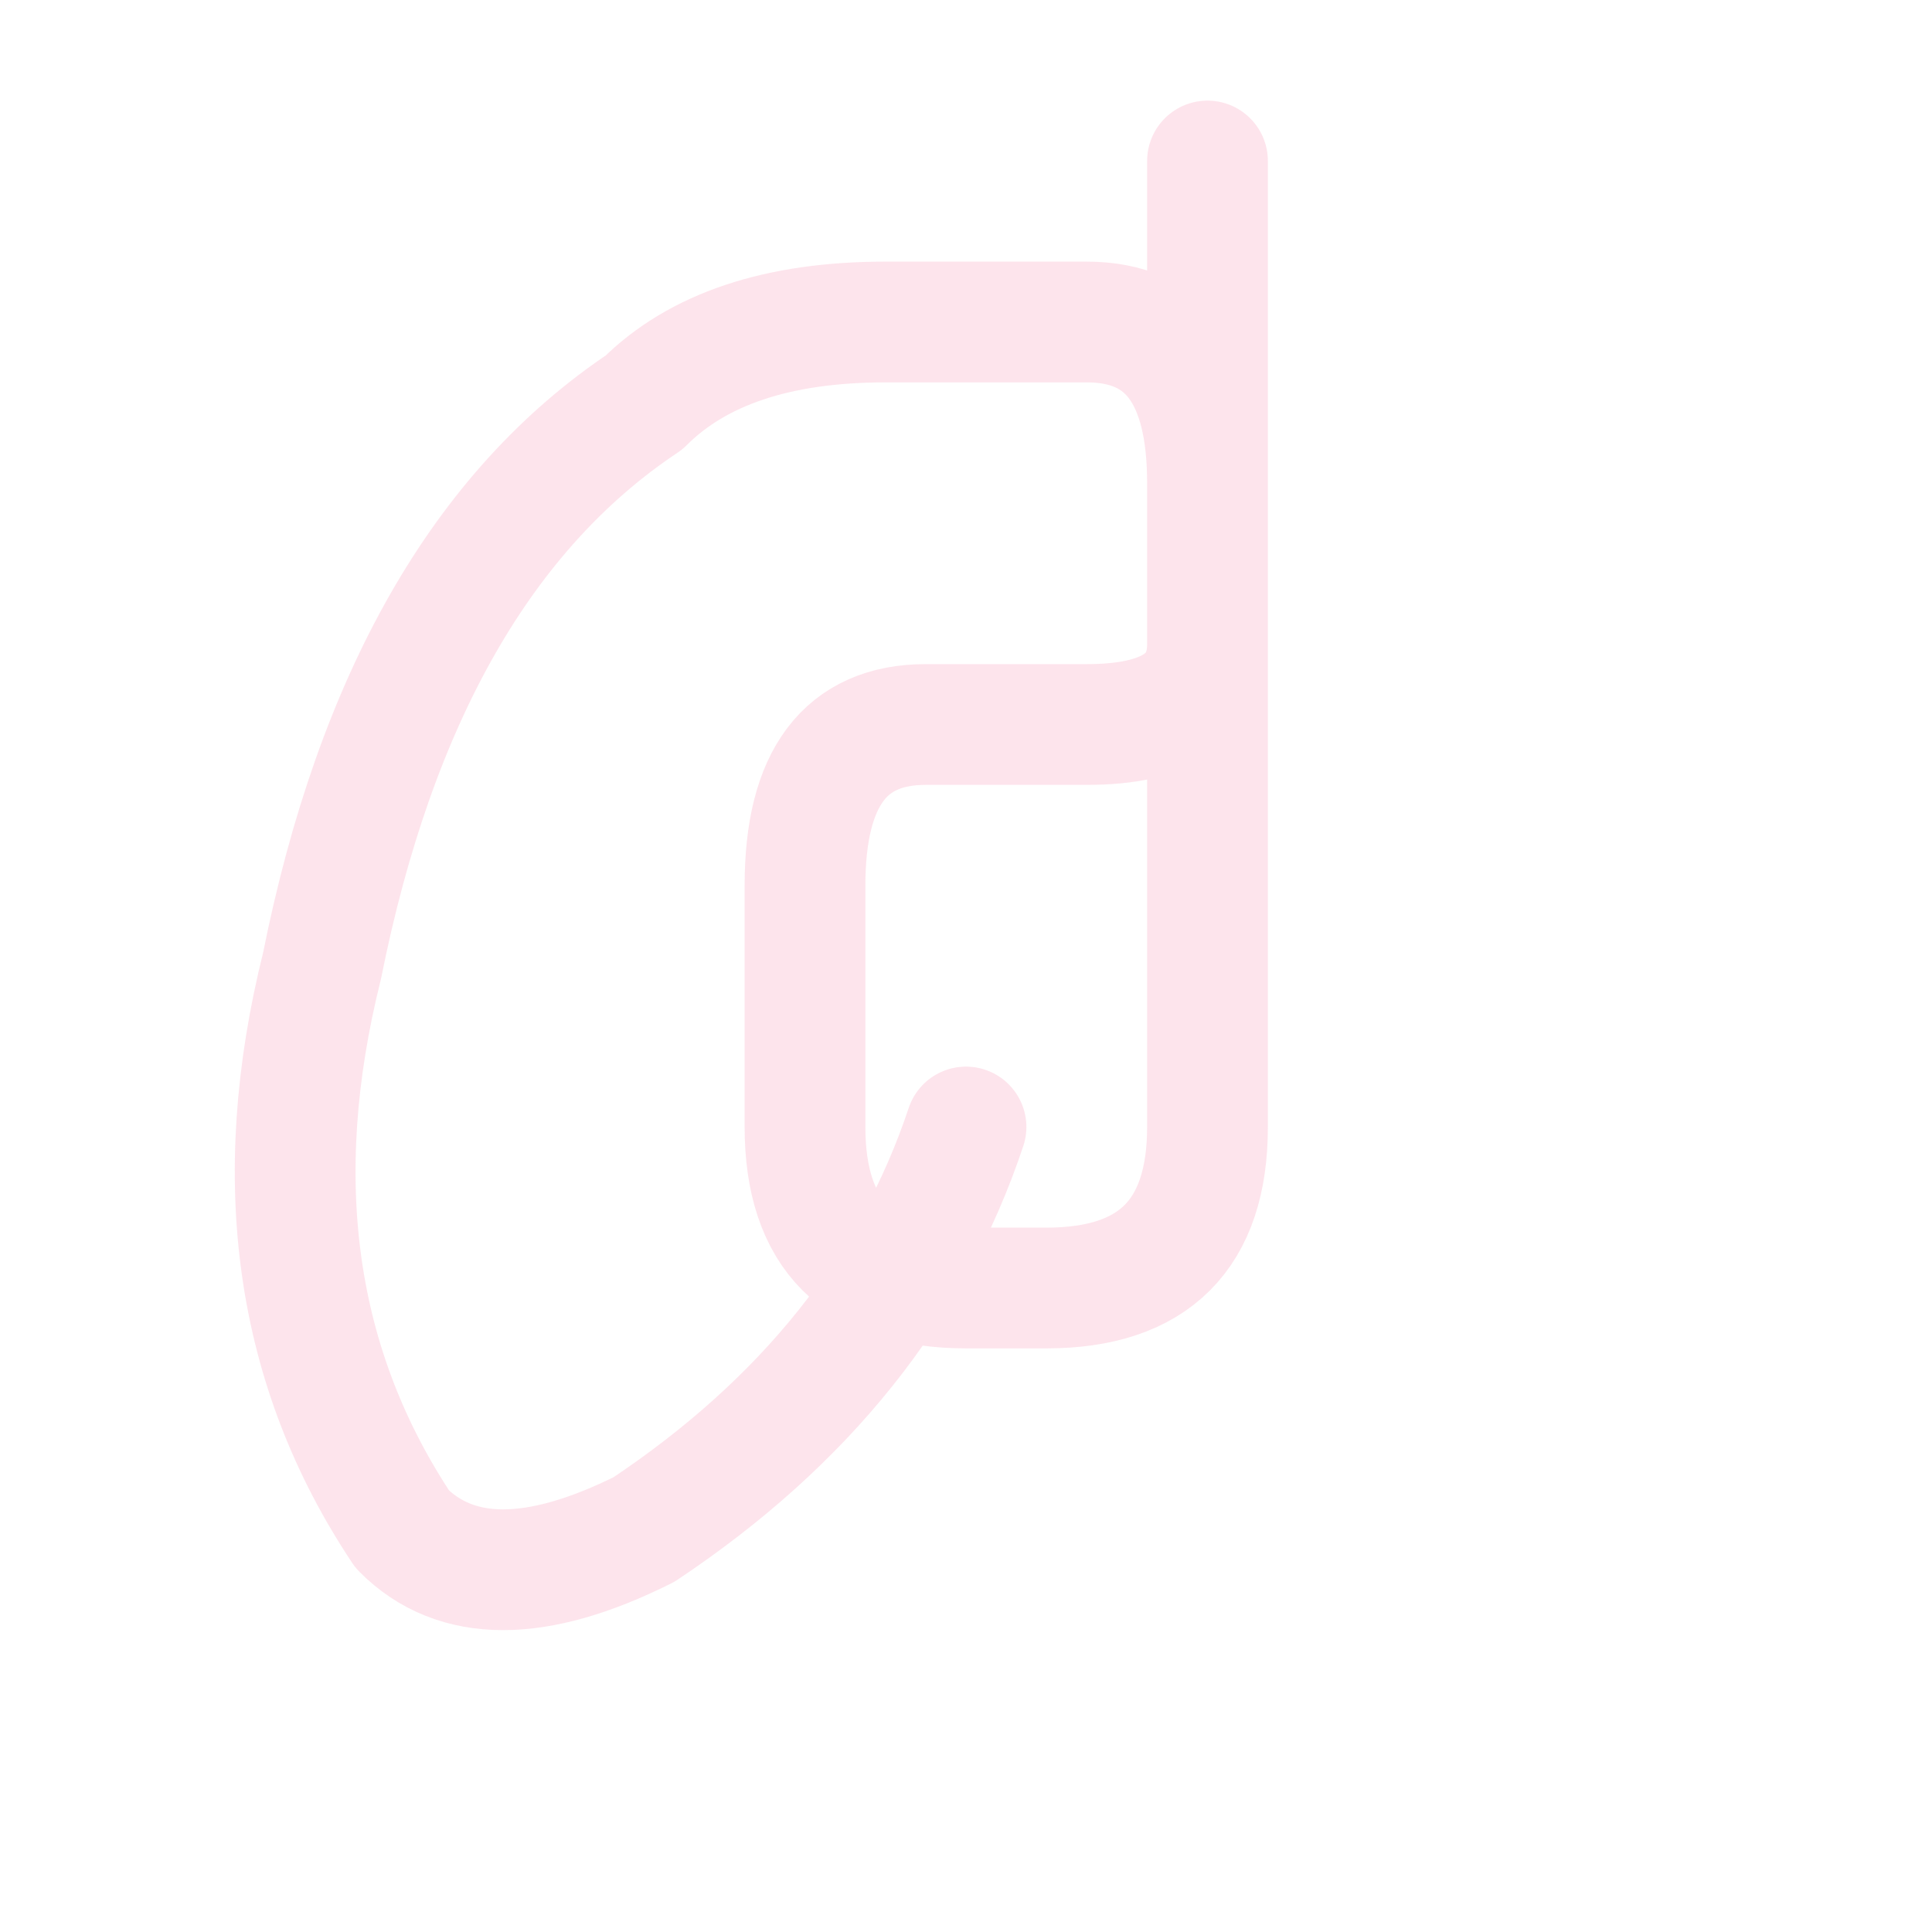
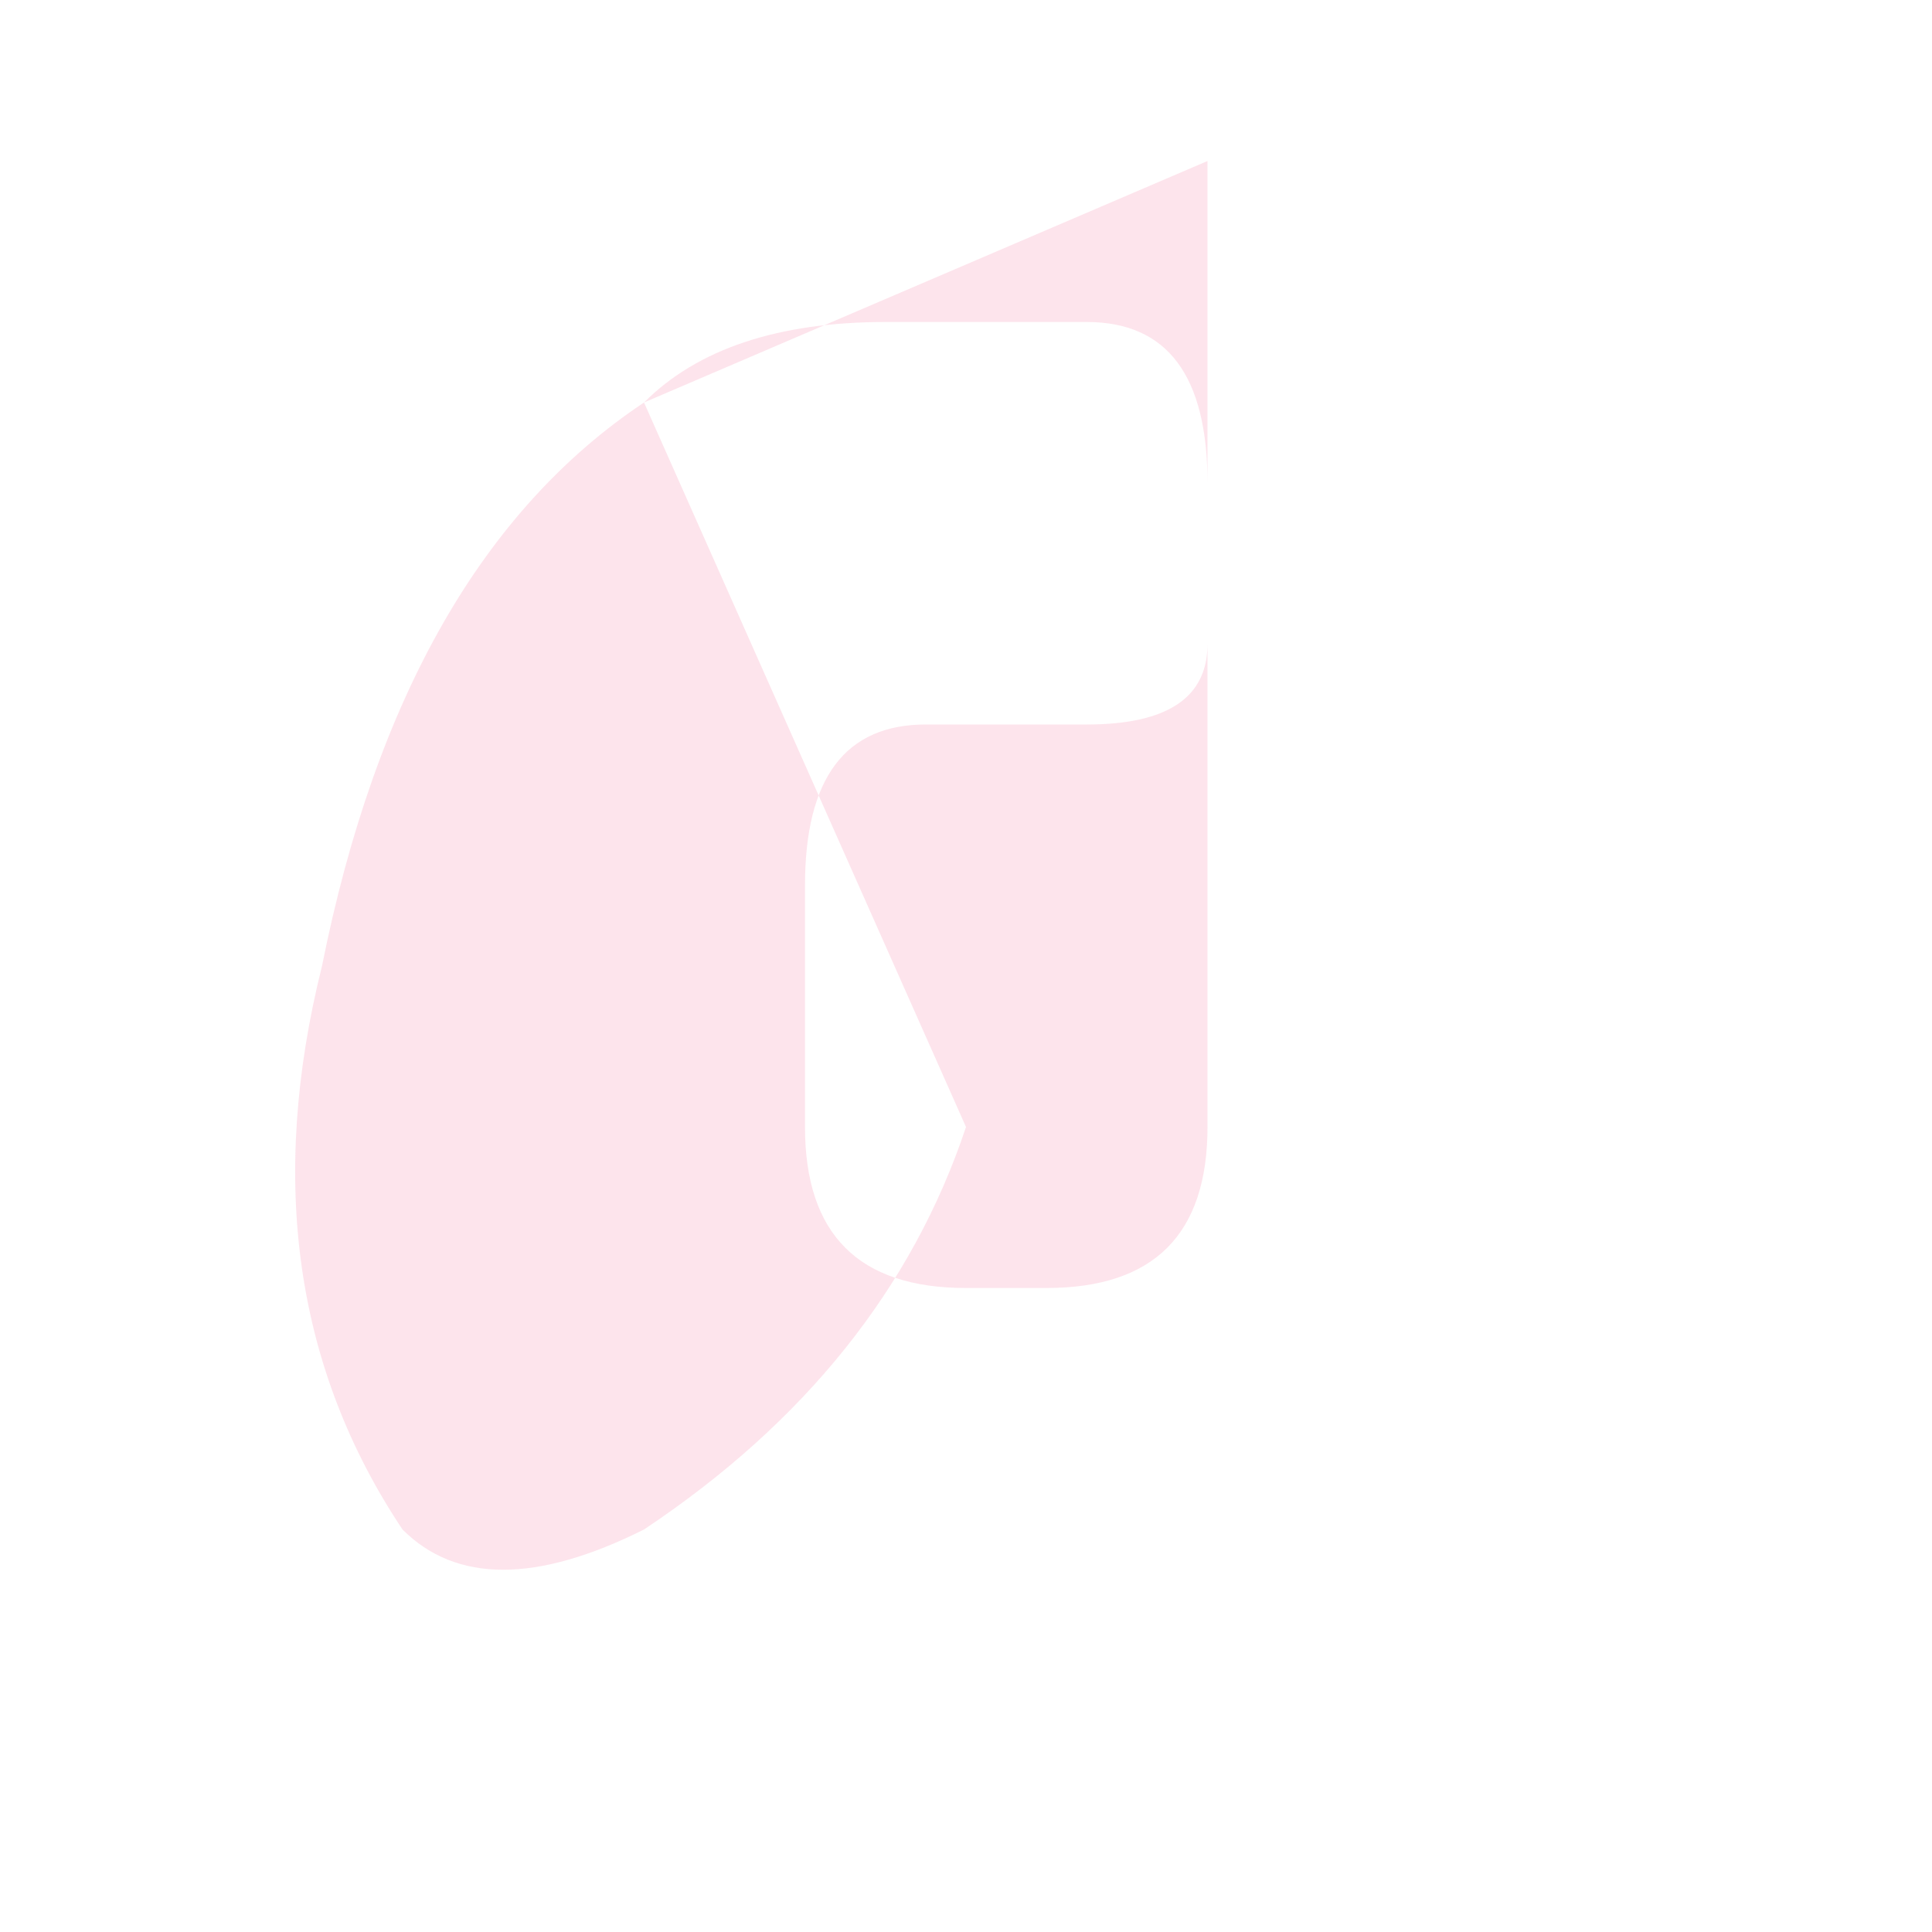
<svg xmlns="http://www.w3.org/2000/svg" viewBox="0 0 24 24" fill="none" stroke="#FFFFFFE6" stroke-width="1.5" stroke-linecap="round" stroke-linejoin="round">
  <path d="M15 2 L15 14 Q15 16 13 16 L12 16 Q10 16 10 14 L10 11 Q10 9 11.5 9 L13.5 9 Q15 9 15 8 L15 6 Q15 4 13.5 4 L11 4 Q9 4 8 5" />
  <path d="M8 5 Q5 7 4 12 Q3 16 5 19 Q6 20 8 19 Q11 17 12 14" />
  <path d="M14 18 Q14 21 16 22" />
-   <g stroke="#E91E63" stroke-opacity="0.12">
+   <g fill="#E91E63" fill-opacity="0.12" stroke="none">
    <path d="M15 2 L15 14 Q15 16 13 16 L12 16 Q10 16 10 14 L10 11 Q10 9 11.5 9 L13.5 9 Q15 9 15 8 L15 6 Q15 4 13.5 4 L11 4 Q9 4 8 5 M8 5 Q5 7 4 12 Q3 16 5 19 Q6 20 8 19 Q11 17 12 14" />
  </g>
</svg>
